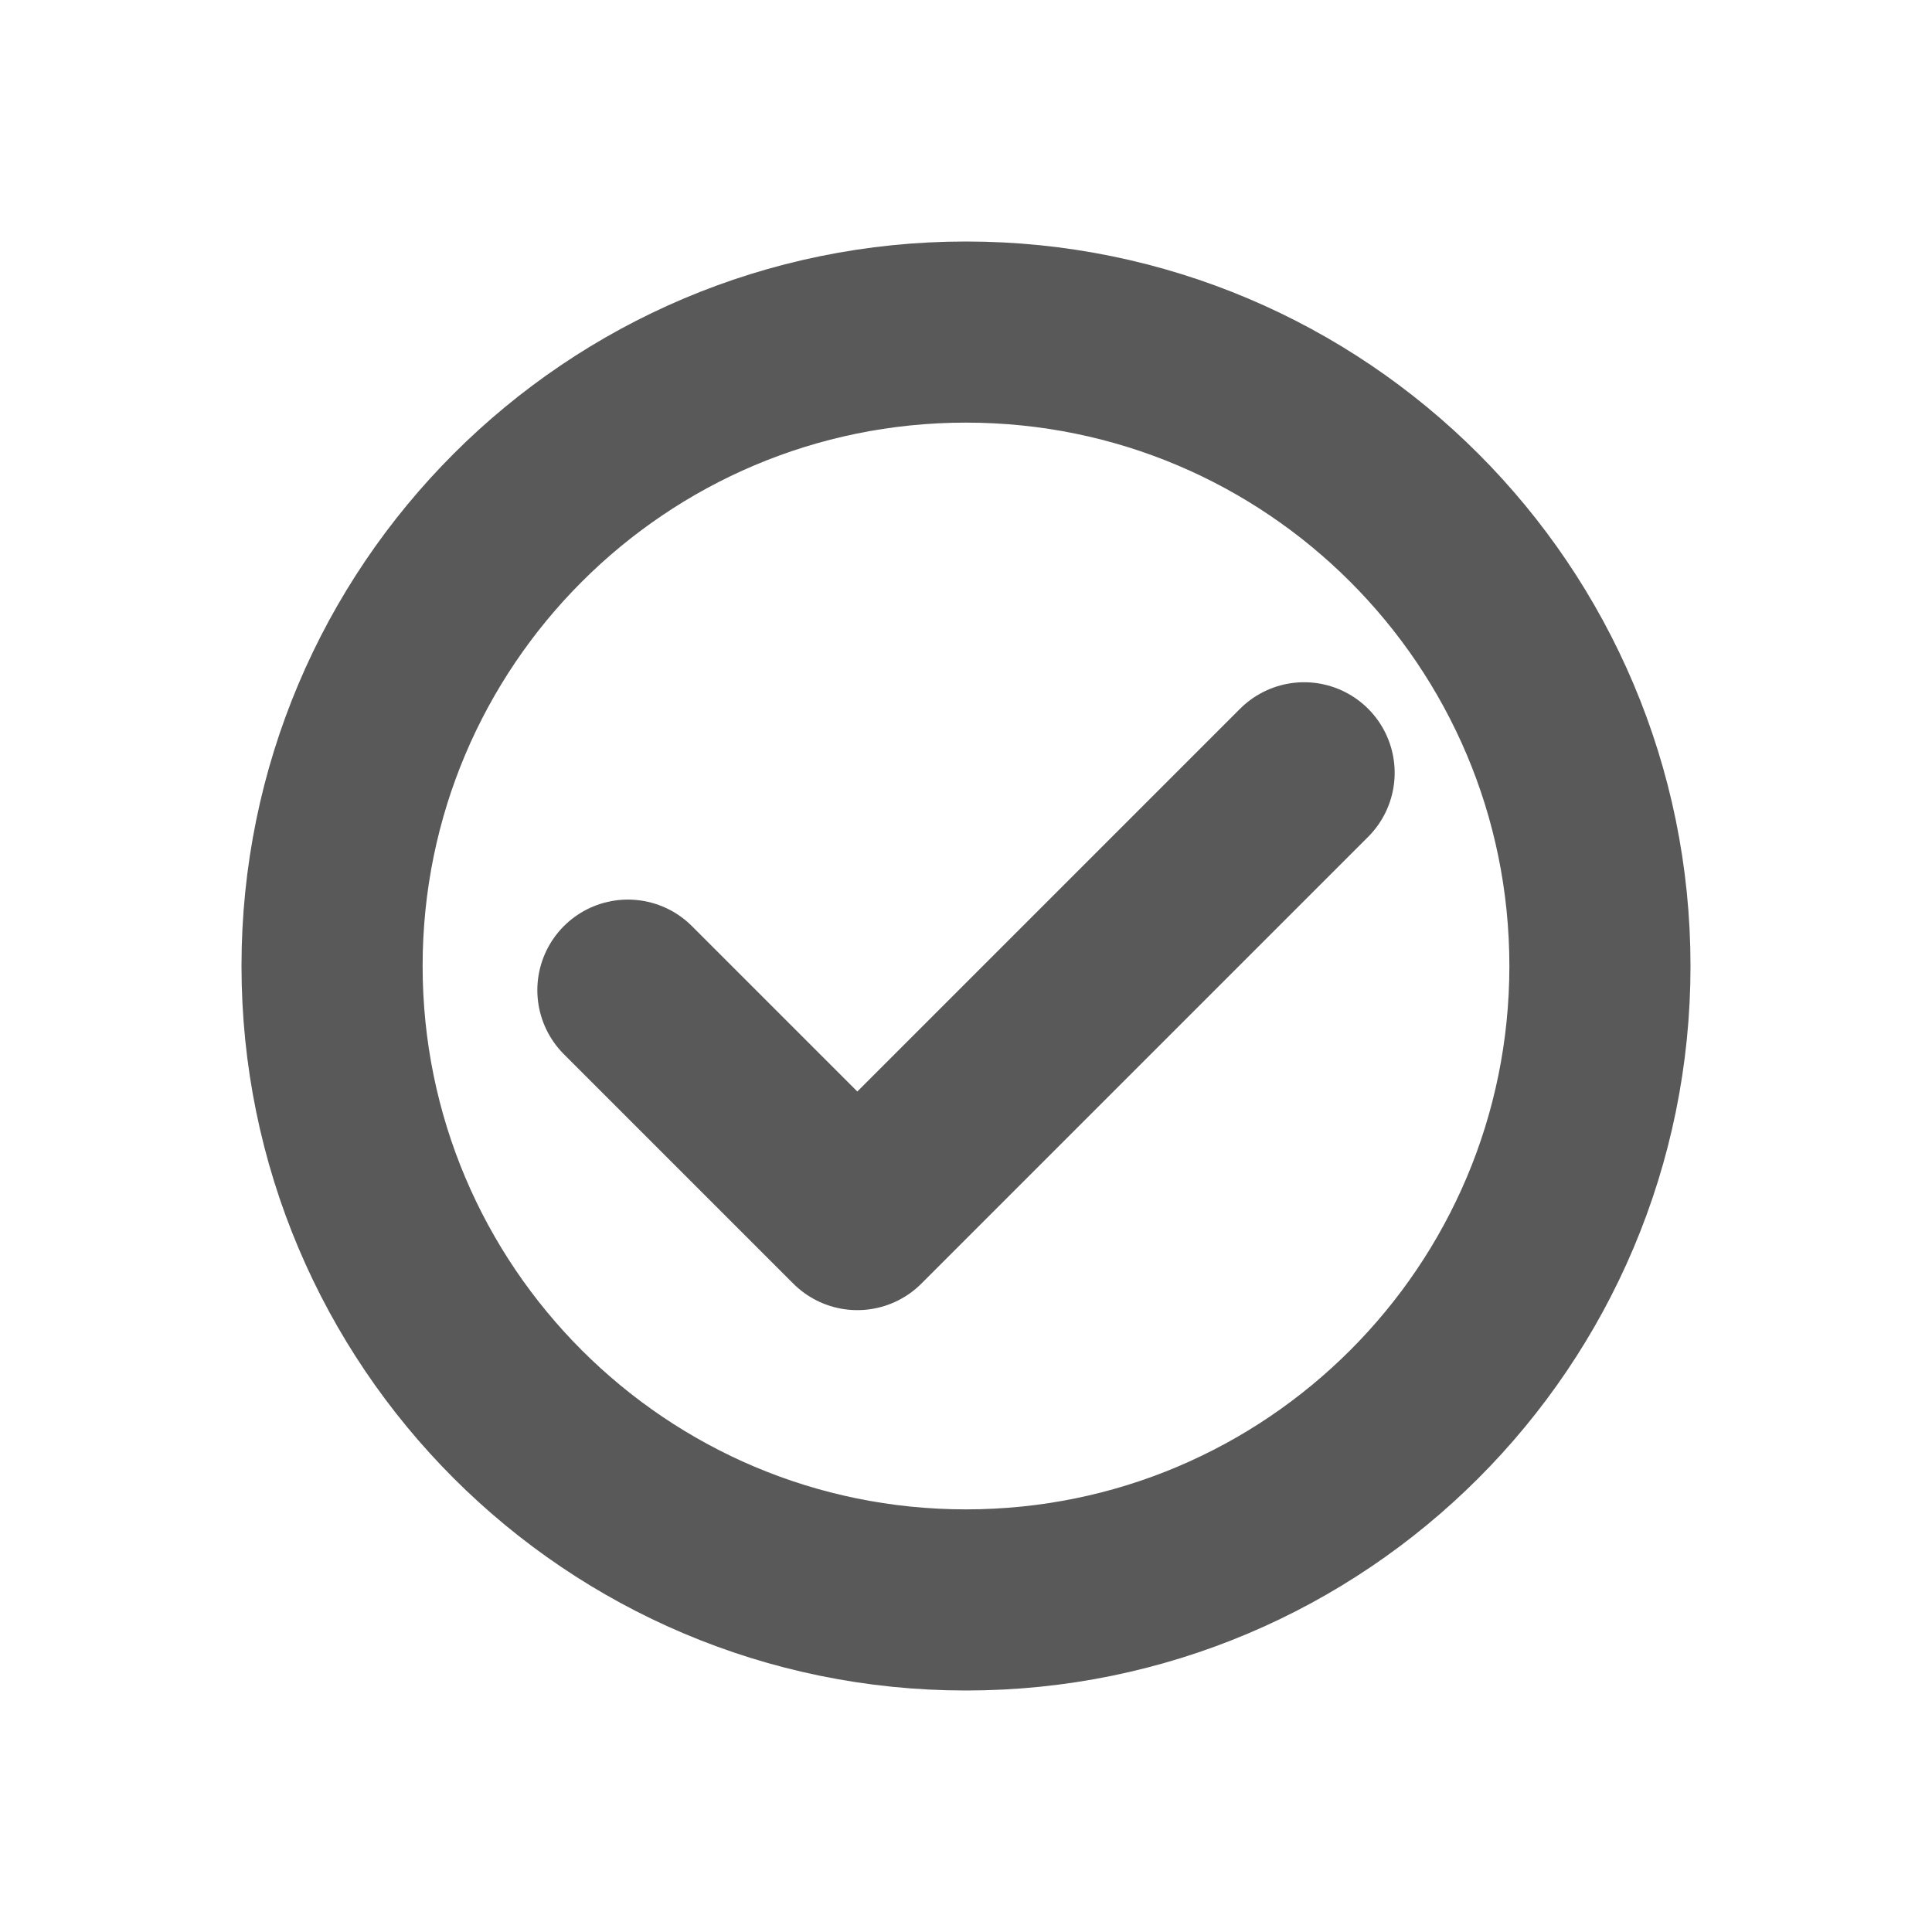
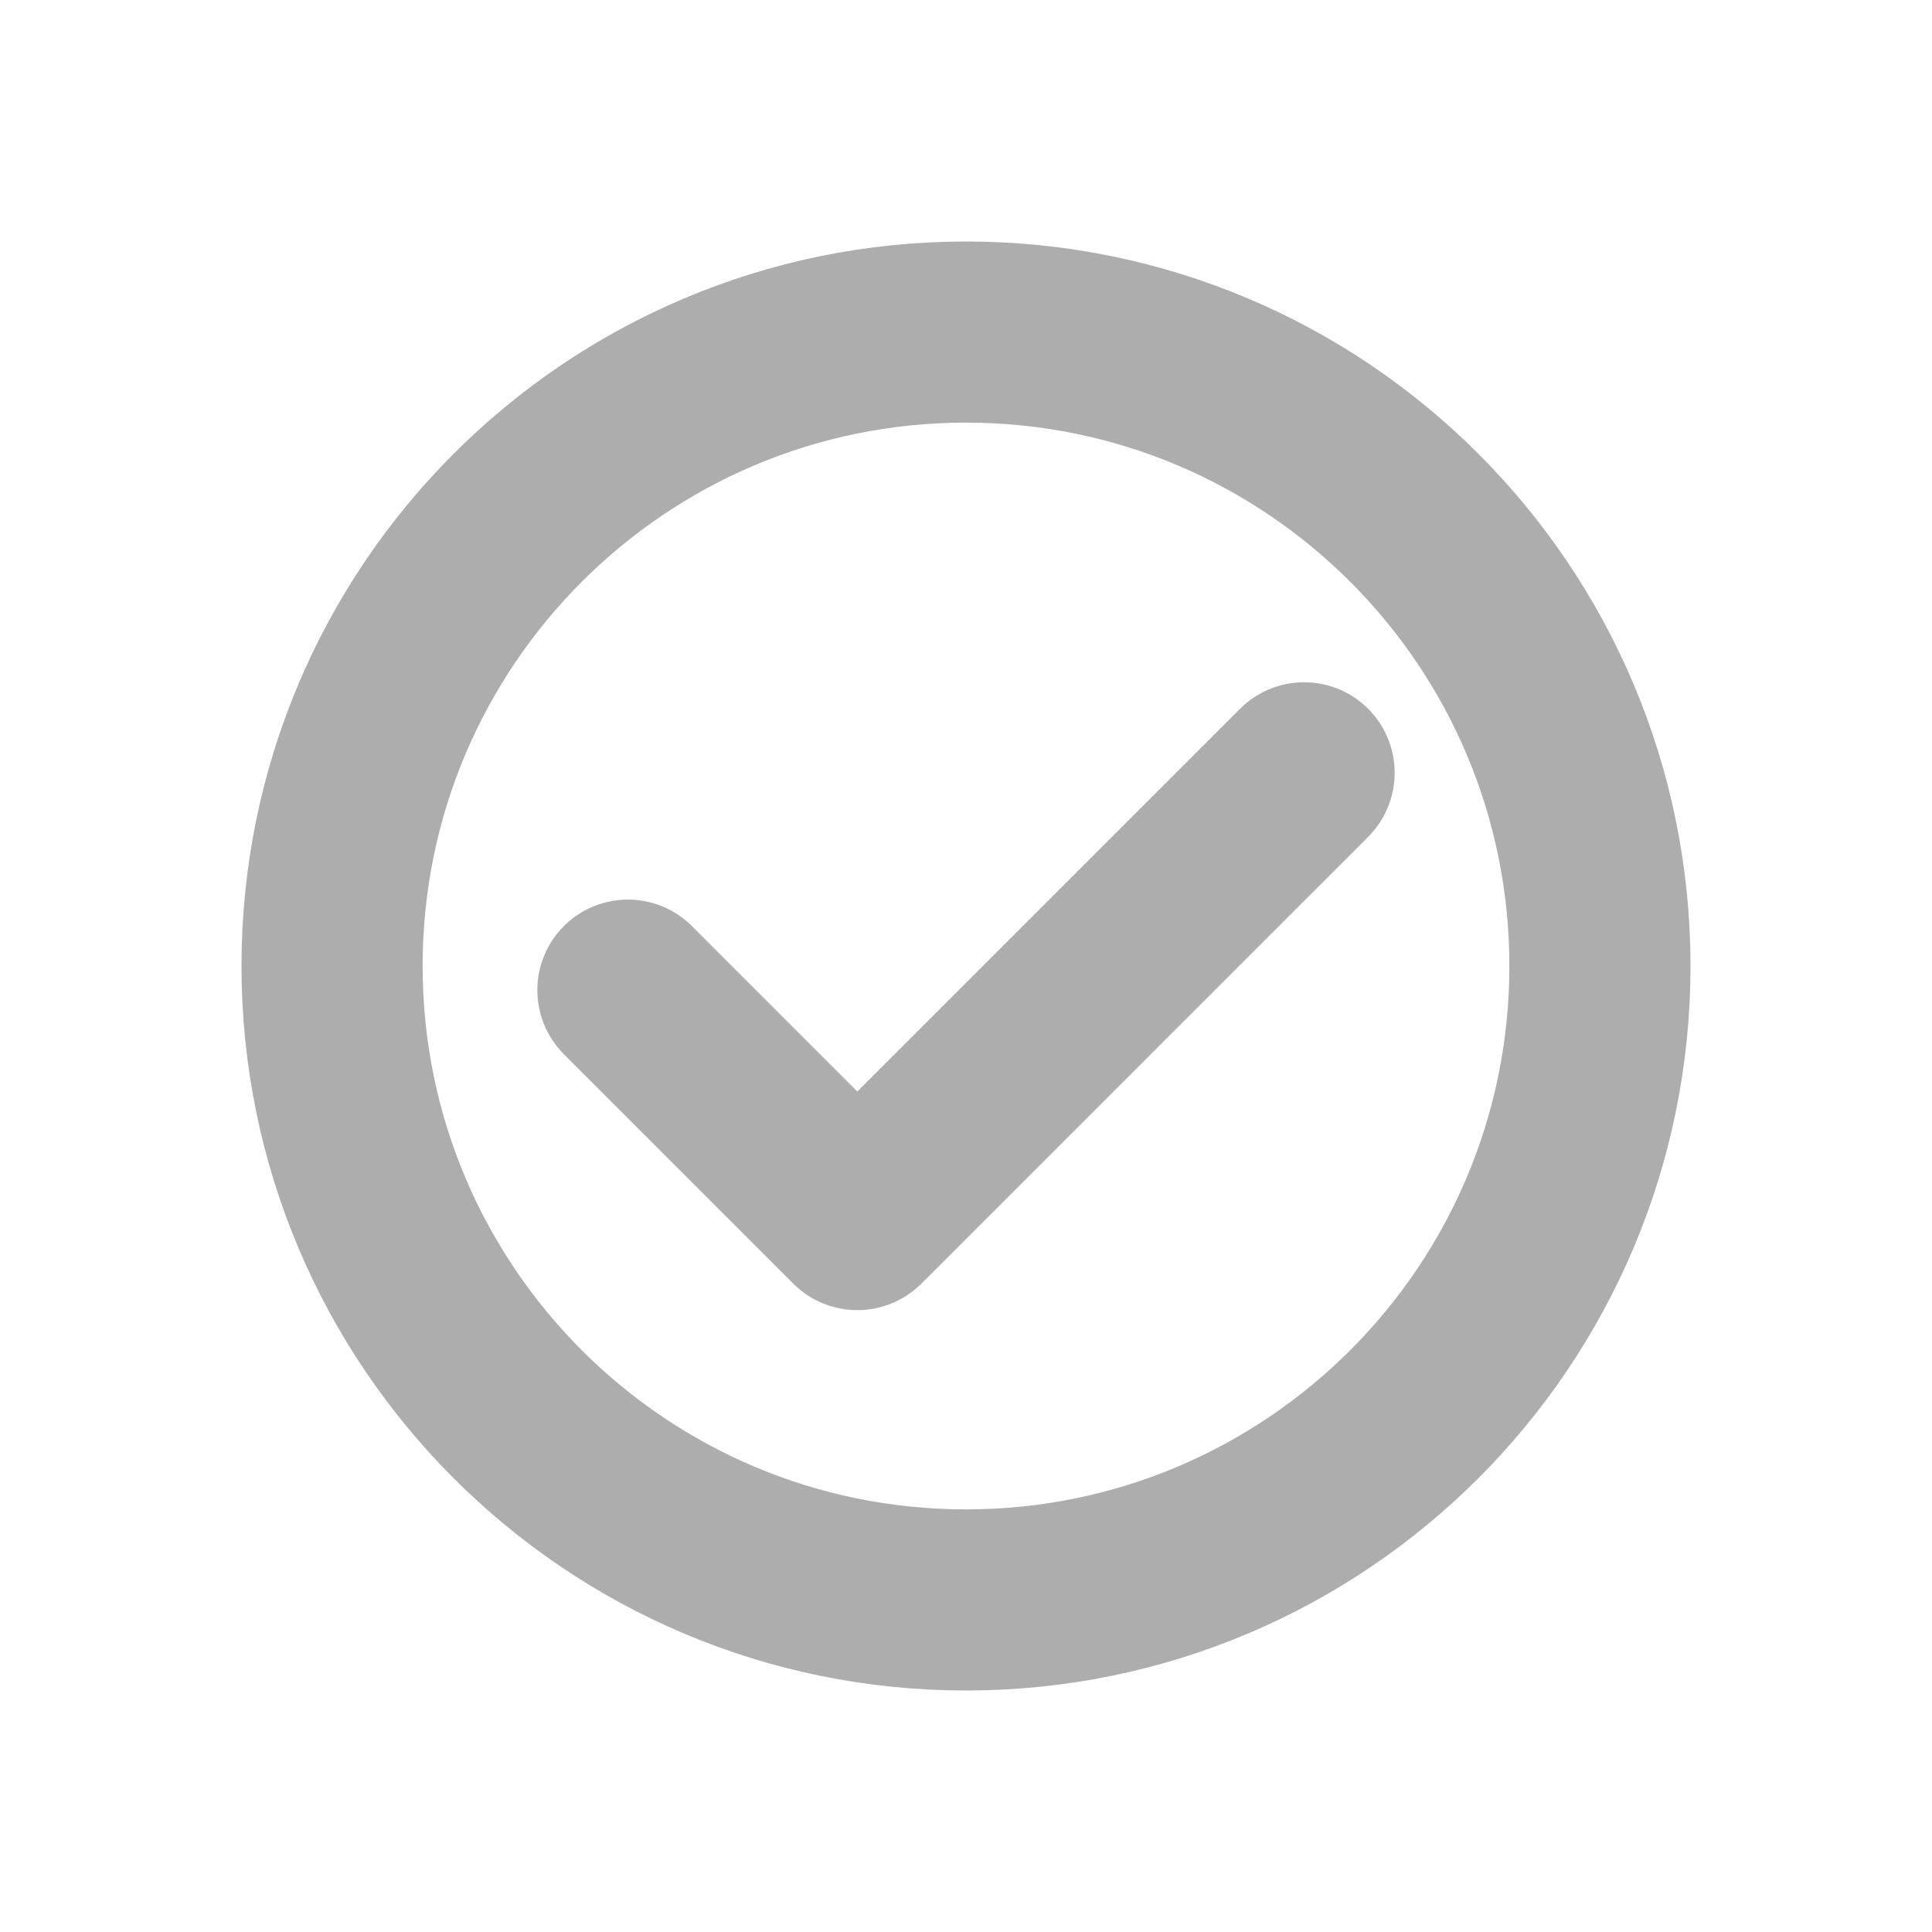
<svg xmlns="http://www.w3.org/2000/svg" viewBox="0 0 16 16" fill="none">
-   <circle cx="8" cy="8" r="5.25" stroke="#595959" stroke-width="1.5" />
-   <path d="M5.2 8.2l1.9 1.9 3.7-3.7" stroke="#595959" stroke-width="1.5" stroke-linecap="round" stroke-linejoin="round" />
+   <circle cx="8" cy="8" r="5.25" stroke="#adadad" stroke-width="1.5" />
+   <path d="M5.2 8.2l1.9 1.9 3.7-3.7" stroke="#adadad" stroke-width="1.5" stroke-linecap="round" stroke-linejoin="round" />
</svg>
